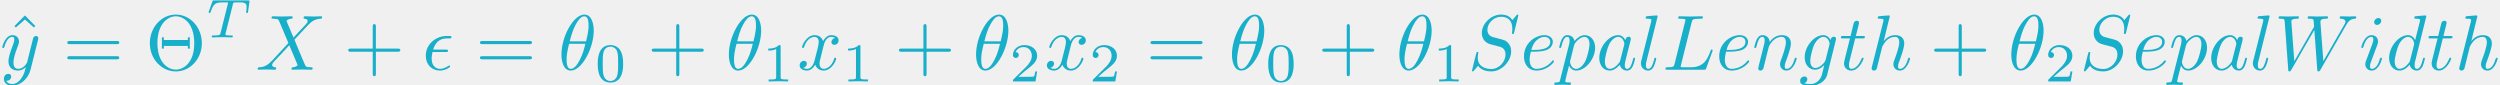
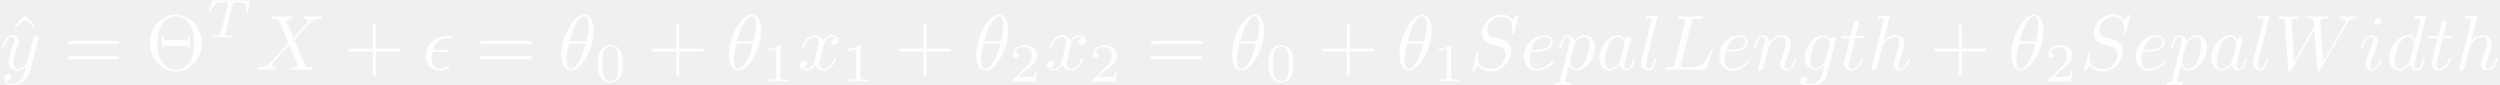
<svg xmlns="http://www.w3.org/2000/svg" xmlns:ns1="http://github.com/leegao/readme2tex/" xmlns:xlink="http://www.w3.org/1999/xlink" height="10.816pt" ns1:offset="0" version="1.1" viewBox="-19.004 -58.961 318.416 10.816" width="318.416pt">
  <defs>
    <path d="M7.183 -3.377C7.183 -5.41 5.679 -7.024 3.866 -7.024C2.082 -7.024 0.558 -5.43 0.558 -3.377C0.558 -1.335 2.092 0.219 3.866 0.219C5.679 0.219 7.183 -1.365 7.183 -3.377ZM3.875 -0.01C2.889 -0.01 1.524 -0.867 1.524 -3.377C1.524 -5.938 2.909 -6.804 3.866 -6.804C4.872 -6.804 6.217 -5.898 6.217 -3.377C6.217 -0.837 4.812 -0.01 3.875 -0.01ZM5.649 -4.125H5.4V-3.786H2.341V-4.125H2.092V-2.69H2.341V-3.029H5.4V-2.69H5.649V-4.125Z" id="g2-2" />
    <path d="M4.075 -2.291H6.854C6.994 -2.291 7.183 -2.291 7.183 -2.491S6.994 -2.69 6.854 -2.69H4.075V-5.479C4.075 -5.619 4.075 -5.808 3.875 -5.808S3.676 -5.619 3.676 -5.479V-2.69H0.887C0.747 -2.69 0.558 -2.69 0.558 -2.491S0.747 -2.291 0.887 -2.291H3.676V0.498C3.676 0.638 3.676 0.827 3.875 0.827S4.075 0.638 4.075 0.498V-2.291Z" id="g2-43" />
    <path d="M6.844 -3.258C6.994 -3.258 7.183 -3.258 7.183 -3.457S6.994 -3.656 6.854 -3.656H0.887C0.747 -3.656 0.558 -3.656 0.558 -3.457S0.747 -3.258 0.897 -3.258H6.844ZM6.854 -1.325C6.994 -1.325 7.183 -1.325 7.183 -1.524S6.994 -1.724 6.844 -1.724H0.897C0.747 -1.724 0.558 -1.724 0.558 -1.524S0.747 -1.325 0.887 -1.325H6.854Z" id="g2-61" />
    <path d="M2.491 -6.914L1.156 -5.559L1.335 -5.38L2.491 -6.396L3.636 -5.38L3.816 -5.559L2.491 -6.914Z" id="g2-94" />
    <path d="M2.969 -2.252C3.128 -2.252 3.308 -2.252 3.308 -2.421C3.308 -2.56 3.188 -2.56 3.019 -2.56H1.405C1.644 -3.407 2.202 -3.985 3.108 -3.985H3.417C3.587 -3.985 3.746 -3.985 3.746 -4.154C3.746 -4.294 3.616 -4.294 3.447 -4.294H3.098C1.803 -4.294 0.468 -3.298 0.468 -1.773C0.468 -0.677 1.215 0.11 2.271 0.11C2.919 0.11 3.567 -0.289 3.567 -0.399C3.567 -0.428 3.557 -0.538 3.467 -0.538C3.447 -0.538 3.427 -0.538 3.337 -0.478C3.029 -0.279 2.66 -0.11 2.291 -0.11C1.714 -0.11 1.215 -0.528 1.215 -1.405C1.215 -1.753 1.295 -2.132 1.325 -2.252H2.969Z" id="g0-15" />
    <path d="M4.533 -4.981C4.533 -5.639 4.354 -7.024 3.337 -7.024C1.953 -7.024 0.418 -4.214 0.418 -1.933C0.418 -0.996 0.707 0.11 1.614 0.11C3.019 0.11 4.533 -2.75 4.533 -4.981ZM1.474 -3.616C1.644 -4.254 1.843 -5.051 2.242 -5.758C2.511 -6.247 2.879 -6.804 3.328 -6.804C3.816 -6.804 3.875 -6.167 3.875 -5.599C3.875 -5.111 3.796 -4.603 3.557 -3.616H1.474ZM3.467 -3.298C3.357 -2.839 3.148 -1.993 2.77 -1.275C2.421 -0.598 2.042 -0.11 1.614 -0.11C1.285 -0.11 1.076 -0.399 1.076 -1.325C1.076 -1.743 1.136 -2.321 1.395 -3.298H3.467Z" id="g0-18" />
    <path d="M3.726 -6.027C3.816 -6.386 3.846 -6.496 4.782 -6.496C5.081 -6.496 5.161 -6.496 5.161 -6.685C5.161 -6.804 5.051 -6.804 5.001 -6.804C4.672 -6.804 3.856 -6.775 3.527 -6.775C3.228 -6.775 2.501 -6.804 2.202 -6.804C2.132 -6.804 2.012 -6.804 2.012 -6.605C2.012 -6.496 2.102 -6.496 2.291 -6.496C2.311 -6.496 2.501 -6.496 2.67 -6.476C2.849 -6.456 2.939 -6.446 2.939 -6.316C2.939 -6.276 2.929 -6.247 2.899 -6.127L1.564 -0.777C1.465 -0.389 1.445 -0.309 0.658 -0.309C0.488 -0.309 0.389 -0.309 0.389 -0.11C0.389 0 0.478 0 0.658 0H5.27C5.509 0 5.519 0 5.579 -0.169L6.366 -2.321C6.406 -2.431 6.406 -2.451 6.406 -2.461C6.406 -2.501 6.376 -2.57 6.286 -2.57S6.187 -2.521 6.117 -2.361C5.778 -1.445 5.34 -0.309 3.616 -0.309H2.68C2.54 -0.309 2.521 -0.309 2.461 -0.319C2.361 -0.329 2.331 -0.339 2.331 -0.418C2.331 -0.448 2.331 -0.468 2.381 -0.648L3.726 -6.027Z" id="g0-76" />
    <path d="M6.426 -6.924C6.426 -6.954 6.406 -7.024 6.316 -7.024C6.267 -7.024 6.257 -7.014 6.137 -6.874L5.659 -6.306C5.4 -6.775 4.882 -7.024 4.234 -7.024C2.969 -7.024 1.773 -5.878 1.773 -4.672C1.773 -3.866 2.301 -3.407 2.809 -3.258L3.875 -2.979C4.244 -2.889 4.792 -2.74 4.792 -1.923C4.792 -1.026 3.975 -0.09 2.999 -0.09C2.361 -0.09 1.255 -0.309 1.255 -1.544C1.255 -1.783 1.305 -2.022 1.315 -2.082C1.325 -2.122 1.335 -2.132 1.335 -2.152C1.335 -2.252 1.265 -2.262 1.215 -2.262S1.146 -2.252 1.116 -2.222C1.076 -2.182 0.518 0.09 0.518 0.12C0.518 0.179 0.568 0.219 0.628 0.219C0.677 0.219 0.687 0.209 0.807 0.07L1.295 -0.498C1.724 0.08 2.401 0.219 2.979 0.219C4.334 0.219 5.509 -1.106 5.509 -2.341C5.509 -3.029 5.171 -3.367 5.021 -3.507C4.792 -3.736 4.643 -3.776 3.756 -4.005C3.537 -4.065 3.178 -4.164 3.088 -4.184C2.819 -4.274 2.481 -4.563 2.481 -5.091C2.481 -5.898 3.278 -6.745 4.224 -6.745C5.051 -6.745 5.659 -6.316 5.659 -5.2C5.659 -4.882 5.619 -4.702 5.619 -4.643C5.619 -4.633 5.619 -4.543 5.738 -4.543C5.838 -4.543 5.848 -4.573 5.888 -4.742L6.426 -6.924Z" id="g0-83" />
    <path d="M9.136 -5.649C9.385 -6.087 9.624 -6.446 10.252 -6.496C10.341 -6.506 10.441 -6.506 10.441 -6.695C10.441 -6.735 10.401 -6.804 10.321 -6.804C10.082 -6.804 9.803 -6.775 9.554 -6.775C9.215 -6.775 8.847 -6.804 8.518 -6.804C8.458 -6.804 8.329 -6.804 8.329 -6.615C8.329 -6.506 8.418 -6.496 8.478 -6.496C8.717 -6.486 9.066 -6.406 9.066 -6.107C9.066 -5.998 9.016 -5.918 8.936 -5.778L6.247 -1.086L5.878 -6.027C5.868 -6.227 5.848 -6.486 6.575 -6.496C6.745 -6.496 6.844 -6.496 6.844 -6.695C6.844 -6.795 6.735 -6.804 6.695 -6.804C6.296 -6.804 5.878 -6.775 5.479 -6.775C5.25 -6.775 4.663 -6.804 4.433 -6.804C4.374 -6.804 4.244 -6.804 4.244 -6.605C4.244 -6.496 4.344 -6.496 4.483 -6.496C4.922 -6.496 4.991 -6.436 5.011 -6.247L5.071 -5.479L2.55 -1.086L2.172 -6.137C2.172 -6.257 2.172 -6.486 2.929 -6.496C3.029 -6.496 3.138 -6.496 3.138 -6.695C3.138 -6.804 3.019 -6.804 2.999 -6.804C2.6 -6.804 2.182 -6.775 1.773 -6.775C1.425 -6.775 1.066 -6.804 0.727 -6.804C0.677 -6.804 0.548 -6.804 0.548 -6.615C0.548 -6.496 0.638 -6.496 0.797 -6.496C1.295 -6.496 1.305 -6.406 1.325 -6.127L1.773 -0.04C1.783 0.139 1.793 0.219 1.933 0.219C2.052 0.219 2.082 0.159 2.172 0.01L5.101 -5.071L5.469 -0.04C5.489 0.169 5.509 0.219 5.629 0.219C5.758 0.219 5.818 0.12 5.868 0.03L9.136 -5.649Z" id="g0-87" />
    <path d="M4.832 -4.095L3.995 -6.077C3.965 -6.157 3.945 -6.197 3.945 -6.207C3.945 -6.267 4.115 -6.456 4.533 -6.496C4.633 -6.506 4.732 -6.516 4.732 -6.685C4.732 -6.804 4.613 -6.804 4.583 -6.804C4.174 -6.804 3.746 -6.775 3.328 -6.775C3.078 -6.775 2.461 -6.804 2.212 -6.804C2.152 -6.804 2.032 -6.804 2.032 -6.605C2.032 -6.496 2.132 -6.496 2.262 -6.496C2.859 -6.496 2.919 -6.396 3.009 -6.177L4.184 -3.397L2.082 -1.136L1.953 -1.026C1.465 -0.498 0.996 -0.339 0.488 -0.309C0.359 -0.299 0.269 -0.299 0.269 -0.11C0.269 -0.1 0.269 0 0.399 0C0.697 0 1.026 -0.03 1.335 -0.03C1.704 -0.03 2.092 0 2.451 0C2.511 0 2.63 0 2.63 -0.199C2.63 -0.299 2.531 -0.309 2.511 -0.309C2.421 -0.319 2.112 -0.339 2.112 -0.618C2.112 -0.777 2.262 -0.936 2.381 -1.066L3.397 -2.142L4.294 -3.118L5.3 -0.737C5.34 -0.628 5.35 -0.618 5.35 -0.598C5.35 -0.518 5.161 -0.349 4.772 -0.309C4.663 -0.299 4.573 -0.289 4.573 -0.12C4.573 0 4.682 0 4.722 0C5.001 0 5.699 -0.03 5.978 -0.03C6.227 -0.03 6.834 0 7.083 0C7.153 0 7.273 0 7.273 -0.189C7.273 -0.309 7.173 -0.309 7.093 -0.309C6.426 -0.319 6.406 -0.349 6.237 -0.747C5.848 -1.674 5.181 -3.228 4.951 -3.826C5.629 -4.523 6.675 -5.709 6.994 -5.988C7.283 -6.227 7.661 -6.466 8.259 -6.496C8.389 -6.506 8.478 -6.506 8.478 -6.695C8.478 -6.705 8.478 -6.804 8.349 -6.804C8.05 -6.804 7.721 -6.775 7.412 -6.775C7.044 -6.775 6.665 -6.804 6.306 -6.804C6.247 -6.804 6.117 -6.804 6.117 -6.605C6.117 -6.535 6.167 -6.506 6.237 -6.496C6.326 -6.486 6.635 -6.466 6.635 -6.187C6.635 -6.047 6.526 -5.918 6.446 -5.828L4.832 -4.095Z" id="g0-88" />
    <path d="M3.716 -3.766C3.537 -4.134 3.248 -4.403 2.8 -4.403C1.634 -4.403 0.399 -2.939 0.399 -1.484C0.399 -0.548 0.946 0.11 1.724 0.11C1.923 0.11 2.421 0.07 3.019 -0.638C3.098 -0.219 3.447 0.11 3.925 0.11C4.274 0.11 4.503 -0.12 4.663 -0.438C4.832 -0.797 4.961 -1.405 4.961 -1.425C4.961 -1.524 4.872 -1.524 4.842 -1.524C4.742 -1.524 4.732 -1.484 4.702 -1.345C4.533 -0.697 4.354 -0.11 3.945 -0.11C3.676 -0.11 3.646 -0.369 3.646 -0.568C3.646 -0.787 3.666 -0.867 3.776 -1.305C3.885 -1.724 3.905 -1.823 3.995 -2.202L4.354 -3.597C4.423 -3.875 4.423 -3.895 4.423 -3.935C4.423 -4.105 4.304 -4.204 4.134 -4.204C3.895 -4.204 3.746 -3.985 3.716 -3.766ZM3.068 -1.186C3.019 -1.006 3.019 -0.986 2.869 -0.817C2.431 -0.269 2.022 -0.11 1.743 -0.11C1.245 -0.11 1.106 -0.658 1.106 -1.046C1.106 -1.544 1.425 -2.77 1.654 -3.228C1.963 -3.816 2.411 -4.184 2.809 -4.184C3.457 -4.184 3.597 -3.367 3.597 -3.308S3.577 -3.188 3.567 -3.138L3.068 -1.186Z" id="g0-97" />
    <path d="M5.141 -6.804C5.141 -6.814 5.141 -6.914 5.011 -6.914C4.862 -6.914 3.915 -6.824 3.746 -6.804C3.666 -6.795 3.606 -6.745 3.606 -6.615C3.606 -6.496 3.696 -6.496 3.846 -6.496C4.324 -6.496 4.344 -6.426 4.344 -6.326L4.314 -6.127L3.716 -3.766C3.537 -4.134 3.248 -4.403 2.8 -4.403C1.634 -4.403 0.399 -2.939 0.399 -1.484C0.399 -0.548 0.946 0.11 1.724 0.11C1.923 0.11 2.421 0.07 3.019 -0.638C3.098 -0.219 3.447 0.11 3.925 0.11C4.274 0.11 4.503 -0.12 4.663 -0.438C4.832 -0.797 4.961 -1.405 4.961 -1.425C4.961 -1.524 4.872 -1.524 4.842 -1.524C4.742 -1.524 4.732 -1.484 4.702 -1.345C4.533 -0.697 4.354 -0.11 3.945 -0.11C3.676 -0.11 3.646 -0.369 3.646 -0.568C3.646 -0.807 3.666 -0.877 3.706 -1.046L5.141 -6.804ZM3.068 -1.186C3.019 -1.006 3.019 -0.986 2.869 -0.817C2.431 -0.269 2.022 -0.11 1.743 -0.11C1.245 -0.11 1.106 -0.658 1.106 -1.046C1.106 -1.544 1.425 -2.77 1.654 -3.228C1.963 -3.816 2.411 -4.184 2.809 -4.184C3.457 -4.184 3.597 -3.367 3.597 -3.308S3.577 -3.188 3.567 -3.138L3.068 -1.186Z" id="g0-100" />
    <path d="M1.863 -2.301C2.152 -2.301 2.889 -2.321 3.387 -2.531C4.085 -2.829 4.134 -3.417 4.134 -3.557C4.134 -3.995 3.756 -4.403 3.068 -4.403C1.963 -4.403 0.458 -3.437 0.458 -1.694C0.458 -0.677 1.046 0.11 2.022 0.11C3.447 0.11 4.284 -0.946 4.284 -1.066C4.284 -1.126 4.224 -1.196 4.164 -1.196C4.115 -1.196 4.095 -1.176 4.035 -1.096C3.248 -0.11 2.162 -0.11 2.042 -0.11C1.265 -0.11 1.176 -0.946 1.176 -1.265C1.176 -1.385 1.186 -1.694 1.335 -2.301H1.863ZM1.395 -2.521C1.783 -4.035 2.809 -4.184 3.068 -4.184C3.537 -4.184 3.806 -3.895 3.806 -3.557C3.806 -2.521 2.212 -2.521 1.803 -2.521H1.395Z" id="g0-101" />
    <path d="M4.692 -3.756C4.702 -3.816 4.722 -3.866 4.722 -3.935C4.722 -4.105 4.603 -4.204 4.433 -4.204C4.334 -4.204 4.065 -4.134 4.025 -3.776C3.846 -4.144 3.497 -4.403 3.098 -4.403C1.963 -4.403 0.727 -3.009 0.727 -1.574C0.727 -0.588 1.335 0 2.052 0C2.64 0 3.108 -0.468 3.208 -0.578L3.218 -0.568C3.009 0.319 2.889 0.727 2.889 0.747C2.849 0.837 2.511 1.823 1.455 1.823C1.265 1.823 0.936 1.813 0.658 1.724C0.956 1.634 1.066 1.375 1.066 1.205C1.066 1.046 0.956 0.857 0.687 0.857C0.468 0.857 0.149 1.036 0.149 1.435C0.149 1.843 0.518 2.042 1.474 2.042C2.72 2.042 3.437 1.265 3.587 0.667L4.692 -3.756ZM3.397 -1.275C3.337 -1.016 3.108 -0.767 2.889 -0.578C2.68 -0.399 2.371 -0.219 2.082 -0.219C1.584 -0.219 1.435 -0.737 1.435 -1.136C1.435 -1.614 1.724 -2.79 1.993 -3.298C2.262 -3.786 2.69 -4.184 3.108 -4.184C3.766 -4.184 3.905 -3.377 3.905 -3.328S3.885 -3.218 3.875 -3.178L3.397 -1.275Z" id="g0-103" />
    <path d="M2.859 -6.804C2.859 -6.814 2.859 -6.914 2.73 -6.914C2.501 -6.914 1.773 -6.834 1.514 -6.814C1.435 -6.804 1.325 -6.795 1.325 -6.615C1.325 -6.496 1.415 -6.496 1.564 -6.496C2.042 -6.496 2.062 -6.426 2.062 -6.326L2.032 -6.127L0.588 -0.389C0.548 -0.249 0.548 -0.229 0.548 -0.169C0.548 0.06 0.747 0.11 0.837 0.11C0.996 0.11 1.156 -0.01 1.205 -0.149L1.395 -0.907L1.614 -1.803C1.674 -2.022 1.733 -2.242 1.783 -2.471C1.803 -2.531 1.883 -2.859 1.893 -2.919C1.923 -3.009 2.232 -3.567 2.57 -3.836C2.79 -3.995 3.098 -4.184 3.527 -4.184S4.065 -3.846 4.065 -3.487C4.065 -2.949 3.686 -1.863 3.447 -1.255C3.367 -1.026 3.318 -0.907 3.318 -0.707C3.318 -0.239 3.666 0.11 4.134 0.11C5.071 0.11 5.44 -1.345 5.44 -1.425C5.44 -1.524 5.35 -1.524 5.32 -1.524C5.22 -1.524 5.22 -1.494 5.171 -1.345C5.021 -0.817 4.702 -0.11 4.154 -0.11C3.985 -0.11 3.915 -0.209 3.915 -0.438C3.915 -0.687 4.005 -0.927 4.095 -1.146C4.254 -1.574 4.702 -2.76 4.702 -3.337C4.702 -3.985 4.304 -4.403 3.557 -4.403C2.929 -4.403 2.451 -4.095 2.082 -3.636L2.859 -6.804Z" id="g0-104" />
    <path d="M2.829 -6.227C2.829 -6.426 2.69 -6.585 2.461 -6.585C2.192 -6.585 1.923 -6.326 1.923 -6.057C1.923 -5.868 2.062 -5.699 2.301 -5.699C2.531 -5.699 2.829 -5.928 2.829 -6.227ZM2.072 -2.481C2.192 -2.77 2.192 -2.79 2.291 -3.059C2.371 -3.258 2.421 -3.397 2.421 -3.587C2.421 -4.035 2.102 -4.403 1.604 -4.403C0.667 -4.403 0.289 -2.959 0.289 -2.869C0.289 -2.77 0.389 -2.77 0.408 -2.77C0.508 -2.77 0.518 -2.79 0.568 -2.949C0.837 -3.885 1.235 -4.184 1.574 -4.184C1.654 -4.184 1.823 -4.184 1.823 -3.866C1.823 -3.656 1.753 -3.447 1.714 -3.347C1.634 -3.088 1.186 -1.933 1.026 -1.504C0.927 -1.245 0.797 -0.917 0.797 -0.707C0.797 -0.239 1.136 0.11 1.614 0.11C2.55 0.11 2.919 -1.335 2.919 -1.425C2.919 -1.524 2.829 -1.524 2.8 -1.524C2.7 -1.524 2.7 -1.494 2.65 -1.345C2.471 -0.717 2.142 -0.11 1.634 -0.11C1.465 -0.11 1.395 -0.209 1.395 -0.438C1.395 -0.687 1.455 -0.827 1.684 -1.435L2.072 -2.481Z" id="g0-105" />
    <path d="M2.57 -6.804C2.57 -6.814 2.57 -6.914 2.441 -6.914C2.212 -6.914 1.484 -6.834 1.225 -6.814C1.146 -6.804 1.036 -6.795 1.036 -6.605C1.036 -6.496 1.136 -6.496 1.285 -6.496C1.763 -6.496 1.773 -6.406 1.773 -6.326L1.743 -6.127L0.488 -1.146C0.458 -1.036 0.438 -0.966 0.438 -0.807C0.438 -0.239 0.877 0.11 1.345 0.11C1.674 0.11 1.923 -0.09 2.092 -0.448C2.271 -0.827 2.391 -1.405 2.391 -1.425C2.391 -1.524 2.301 -1.524 2.271 -1.524C2.172 -1.524 2.162 -1.484 2.132 -1.345C1.963 -0.697 1.773 -0.11 1.375 -0.11C1.076 -0.11 1.076 -0.428 1.076 -0.568C1.076 -0.807 1.086 -0.857 1.136 -1.046L2.57 -6.804Z" id="g0-108" />
    <path d="M0.877 -0.588C0.847 -0.438 0.787 -0.209 0.787 -0.159C0.787 0.02 0.927 0.11 1.076 0.11C1.196 0.11 1.375 0.03 1.445 -0.169C1.455 -0.189 1.574 -0.658 1.634 -0.907L1.853 -1.803C1.913 -2.022 1.973 -2.242 2.022 -2.471C2.062 -2.64 2.142 -2.929 2.152 -2.969C2.301 -3.278 2.829 -4.184 3.776 -4.184C4.224 -4.184 4.314 -3.816 4.314 -3.487C4.314 -2.869 3.826 -1.594 3.666 -1.166C3.577 -0.936 3.567 -0.817 3.567 -0.707C3.567 -0.239 3.915 0.11 4.384 0.11C5.32 0.11 5.689 -1.345 5.689 -1.425C5.689 -1.524 5.599 -1.524 5.569 -1.524C5.469 -1.524 5.469 -1.494 5.42 -1.345C5.22 -0.667 4.892 -0.11 4.403 -0.11C4.234 -0.11 4.164 -0.209 4.164 -0.438C4.164 -0.687 4.254 -0.927 4.344 -1.146C4.533 -1.674 4.951 -2.77 4.951 -3.337C4.951 -4.005 4.523 -4.403 3.806 -4.403C2.909 -4.403 2.421 -3.766 2.252 -3.537C2.202 -4.095 1.793 -4.403 1.335 -4.403S0.687 -4.015 0.588 -3.836C0.428 -3.497 0.289 -2.909 0.289 -2.869C0.289 -2.77 0.389 -2.77 0.408 -2.77C0.508 -2.77 0.518 -2.78 0.578 -2.999C0.747 -3.706 0.946 -4.184 1.305 -4.184C1.504 -4.184 1.614 -4.055 1.614 -3.726C1.614 -3.517 1.584 -3.407 1.455 -2.889L0.877 -0.588Z" id="g0-110" />
    <path d="M0.448 1.215C0.369 1.554 0.349 1.624 -0.09 1.624C-0.209 1.624 -0.319 1.624 -0.319 1.813C-0.319 1.893 -0.269 1.933 -0.189 1.933C0.08 1.933 0.369 1.903 0.648 1.903C0.976 1.903 1.315 1.933 1.634 1.933C1.684 1.933 1.813 1.933 1.813 1.733C1.813 1.624 1.714 1.624 1.574 1.624C1.076 1.624 1.076 1.554 1.076 1.465C1.076 1.345 1.494 -0.279 1.564 -0.528C1.694 -0.239 1.973 0.11 2.481 0.11C3.636 0.11 4.882 -1.345 4.882 -2.809C4.882 -3.746 4.314 -4.403 3.557 -4.403C3.059 -4.403 2.58 -4.045 2.252 -3.656C2.152 -4.194 1.724 -4.403 1.355 -4.403C0.897 -4.403 0.707 -4.015 0.618 -3.836C0.438 -3.497 0.309 -2.899 0.309 -2.869C0.309 -2.77 0.408 -2.77 0.428 -2.77C0.528 -2.77 0.538 -2.78 0.598 -2.999C0.767 -3.706 0.966 -4.184 1.325 -4.184C1.494 -4.184 1.634 -4.105 1.634 -3.726C1.634 -3.497 1.604 -3.387 1.564 -3.218L0.448 1.215ZM2.202 -3.108C2.271 -3.377 2.54 -3.656 2.72 -3.806C3.068 -4.115 3.357 -4.184 3.527 -4.184C3.925 -4.184 4.164 -3.836 4.164 -3.248S3.836 -1.514 3.656 -1.136C3.318 -0.438 2.839 -0.11 2.471 -0.11C1.813 -0.11 1.684 -0.936 1.684 -0.996C1.684 -1.016 1.684 -1.036 1.714 -1.156L2.202 -3.108Z" id="g0-112" />
    <path d="M2.052 -3.985H2.989C3.188 -3.985 3.288 -3.985 3.288 -4.184C3.288 -4.294 3.188 -4.294 3.009 -4.294H2.132C2.491 -5.709 2.54 -5.908 2.54 -5.968C2.54 -6.137 2.421 -6.237 2.252 -6.237C2.222 -6.237 1.943 -6.227 1.853 -5.878L1.465 -4.294H0.528C0.329 -4.294 0.229 -4.294 0.229 -4.105C0.229 -3.985 0.309 -3.985 0.508 -3.985H1.385C0.667 -1.156 0.628 -0.986 0.628 -0.807C0.628 -0.269 1.006 0.11 1.544 0.11C2.56 0.11 3.128 -1.345 3.128 -1.425C3.128 -1.524 3.049 -1.524 3.009 -1.524C2.919 -1.524 2.909 -1.494 2.859 -1.385C2.431 -0.349 1.903 -0.11 1.564 -0.11C1.355 -0.11 1.255 -0.239 1.255 -0.568C1.255 -0.807 1.275 -0.877 1.315 -1.046L2.052 -3.985Z" id="g0-116" />
    <path d="M3.328 -3.009C3.387 -3.268 3.616 -4.184 4.314 -4.184C4.364 -4.184 4.603 -4.184 4.812 -4.055C4.533 -4.005 4.334 -3.756 4.334 -3.517C4.334 -3.357 4.443 -3.168 4.712 -3.168C4.932 -3.168 5.25 -3.347 5.25 -3.746C5.25 -4.264 4.663 -4.403 4.324 -4.403C3.746 -4.403 3.397 -3.875 3.278 -3.646C3.029 -4.304 2.491 -4.403 2.202 -4.403C1.166 -4.403 0.598 -3.118 0.598 -2.869C0.598 -2.77 0.697 -2.77 0.717 -2.77C0.797 -2.77 0.827 -2.79 0.847 -2.879C1.186 -3.935 1.843 -4.184 2.182 -4.184C2.371 -4.184 2.72 -4.095 2.72 -3.517C2.72 -3.208 2.55 -2.54 2.182 -1.146C2.022 -0.528 1.674 -0.11 1.235 -0.11C1.176 -0.11 0.946 -0.11 0.737 -0.239C0.986 -0.289 1.205 -0.498 1.205 -0.777C1.205 -1.046 0.986 -1.126 0.837 -1.126C0.538 -1.126 0.289 -0.867 0.289 -0.548C0.289 -0.09 0.787 0.11 1.225 0.11C1.883 0.11 2.242 -0.588 2.271 -0.648C2.391 -0.279 2.75 0.11 3.347 0.11C4.374 0.11 4.941 -1.176 4.941 -1.425C4.941 -1.524 4.852 -1.524 4.822 -1.524C4.732 -1.524 4.712 -1.484 4.692 -1.415C4.364 -0.349 3.686 -0.11 3.367 -0.11C2.979 -0.11 2.819 -0.428 2.819 -0.767C2.819 -0.986 2.879 -1.205 2.989 -1.644L3.328 -3.009Z" id="g0-120" />
    <path d="M4.842 -3.796C4.882 -3.935 4.882 -3.955 4.882 -4.025C4.882 -4.204 4.742 -4.294 4.593 -4.294C4.493 -4.294 4.334 -4.234 4.244 -4.085C4.224 -4.035 4.144 -3.726 4.105 -3.547C4.035 -3.288 3.965 -3.019 3.905 -2.75L3.457 -0.956C3.417 -0.807 2.989 -0.11 2.331 -0.11C1.823 -0.11 1.714 -0.548 1.714 -0.917C1.714 -1.375 1.883 -1.993 2.222 -2.869C2.381 -3.278 2.421 -3.387 2.421 -3.587C2.421 -4.035 2.102 -4.403 1.604 -4.403C0.658 -4.403 0.289 -2.959 0.289 -2.869C0.289 -2.77 0.389 -2.77 0.408 -2.77C0.508 -2.77 0.518 -2.79 0.568 -2.949C0.837 -3.885 1.235 -4.184 1.574 -4.184C1.654 -4.184 1.823 -4.184 1.823 -3.866C1.823 -3.616 1.724 -3.357 1.654 -3.168C1.255 -2.112 1.076 -1.544 1.076 -1.076C1.076 -0.189 1.704 0.11 2.291 0.11C2.68 0.11 3.019 -0.06 3.298 -0.339C3.168 0.179 3.049 0.667 2.65 1.196C2.391 1.534 2.012 1.823 1.554 1.823C1.415 1.823 0.966 1.793 0.797 1.405C0.956 1.405 1.086 1.405 1.225 1.285C1.325 1.196 1.425 1.066 1.425 0.877C1.425 0.568 1.156 0.528 1.056 0.528C0.827 0.528 0.498 0.687 0.498 1.176C0.498 1.674 0.936 2.042 1.554 2.042C2.58 2.042 3.606 1.136 3.885 0.01L4.842 -3.796Z" id="g0-121" />
    <path d="M3.389 -4.219C3.438 -4.421 3.452 -4.442 3.605 -4.456C3.64 -4.463 3.884 -4.463 4.024 -4.463C4.449 -4.463 4.631 -4.463 4.805 -4.407C5.119 -4.31 5.133 -4.108 5.133 -3.857C5.133 -3.745 5.133 -3.654 5.084 -3.292L5.07 -3.215C5.07 -3.145 5.119 -3.11 5.189 -3.11C5.293 -3.11 5.307 -3.173 5.321 -3.285L5.509 -4.617C5.509 -4.714 5.426 -4.714 5.3 -4.714H1.011C0.837 -4.714 0.823 -4.714 0.774 -4.568L0.335 -3.333C0.328 -3.306 0.3 -3.243 0.3 -3.208C0.3 -3.18 0.314 -3.11 0.418 -3.11C0.509 -3.11 0.523 -3.145 0.565 -3.278C0.969 -4.394 1.2 -4.463 2.26 -4.463H2.552C2.762 -4.463 2.769 -4.456 2.769 -4.394C2.769 -4.387 2.769 -4.352 2.741 -4.247L1.82 -0.579C1.757 -0.321 1.736 -0.251 1.004 -0.251C0.753 -0.251 0.69 -0.251 0.69 -0.098C0.69 -0.077 0.704 0 0.809 0C1.004 0 1.213 -0.021 1.409 -0.021S1.813 -0.028 2.008 -0.028S2.441 -0.028 2.636 -0.021C2.824 -0.014 3.034 0 3.222 0C3.278 0 3.382 0 3.382 -0.153C3.382 -0.251 3.313 -0.251 3.096 -0.251C2.964 -0.251 2.824 -0.258 2.692 -0.265C2.455 -0.286 2.441 -0.314 2.441 -0.398C2.441 -0.446 2.441 -0.46 2.469 -0.558L3.389 -4.219Z" id="g1-84" />
    <path d="M3.599 -2.225C3.599 -2.992 3.508 -3.543 3.187 -4.031C2.971 -4.352 2.538 -4.631 1.981 -4.631C0.363 -4.631 0.363 -2.727 0.363 -2.225S0.363 0.139 1.981 0.139S3.599 -1.723 3.599 -2.225ZM1.981 -0.056C1.66 -0.056 1.234 -0.244 1.095 -0.816C0.997 -1.227 0.997 -1.799 0.997 -2.315C0.997 -2.824 0.997 -3.354 1.102 -3.738C1.248 -4.289 1.695 -4.435 1.981 -4.435C2.357 -4.435 2.72 -4.205 2.845 -3.801C2.957 -3.424 2.964 -2.922 2.964 -2.315C2.964 -1.799 2.964 -1.283 2.873 -0.844C2.734 -0.209 2.26 -0.056 1.981 -0.056Z" id="g3-48" />
    <path d="M2.336 -4.435C2.336 -4.624 2.322 -4.631 2.127 -4.631C1.681 -4.191 1.046 -4.184 0.76 -4.184V-3.933C0.928 -3.933 1.388 -3.933 1.771 -4.129V-0.572C1.771 -0.342 1.771 -0.251 1.074 -0.251H0.809V0C0.934 -0.007 1.792 -0.028 2.05 -0.028C2.267 -0.028 3.145 -0.007 3.299 0V-0.251H3.034C2.336 -0.251 2.336 -0.342 2.336 -0.572V-4.435Z" id="g3-49" />
    <path d="M3.522 -1.269H3.285C3.264 -1.116 3.194 -0.704 3.103 -0.635C3.048 -0.593 2.511 -0.593 2.413 -0.593H1.13C1.862 -1.241 2.106 -1.437 2.525 -1.764C3.041 -2.176 3.522 -2.608 3.522 -3.271C3.522 -4.115 2.783 -4.631 1.89 -4.631C1.025 -4.631 0.439 -4.024 0.439 -3.382C0.439 -3.027 0.739 -2.992 0.809 -2.992C0.976 -2.992 1.179 -3.11 1.179 -3.361C1.179 -3.487 1.13 -3.731 0.767 -3.731C0.983 -4.226 1.458 -4.38 1.785 -4.38C2.483 -4.38 2.845 -3.836 2.845 -3.271C2.845 -2.664 2.413 -2.183 2.19 -1.932L0.509 -0.272C0.439 -0.209 0.439 -0.195 0.439 0H3.313L3.522 -1.269Z" id="g3-50" />
  </defs>
-   <g fill-opacity="0.9" id="page1" fill="#00a8c6">
+   <g fill-opacity="0.9" id="page1" fill="#FFFFFF">
    <use x="-18.32" y="-50.082" xlink:href="#g2-94" />
    <use x="-19.004" y="-50.082" xlink:href="#g0-121" />
    <use x="-10.994" y="-50.082" xlink:href="#g2-61" />
    <use x="-0.478" y="-50.082" xlink:href="#g2-2" />
    <use x="7.27" y="-54.196" xlink:href="#g1-84" />
    <use x="13.546" y="-50.082" xlink:href="#g0-88" />
    <use x="24.796" y="-50.082" xlink:href="#g2-43" />
    <use x="34.759" y="-50.082" xlink:href="#g0-15" />
    <use x="41.57" y="-50.082" xlink:href="#g2-61" />
    <use x="52.086" y="-50.082" xlink:href="#g0-18" />
    <use x="56.763" y="-48.588" xlink:href="#g3-48" />
    <use x="63.446" y="-50.082" xlink:href="#g2-43" />
    <use x="73.409" y="-50.082" xlink:href="#g0-18" />
    <use x="78.085" y="-48.588" xlink:href="#g3-49" />
    <use x="82.555" y="-50.082" xlink:href="#g0-120" />
    <use x="88.249" y="-48.588" xlink:href="#g3-49" />
    <use x="94.932" y="-50.082" xlink:href="#g2-43" />
    <use x="104.895" y="-50.082" xlink:href="#g0-18" />
    <use x="109.572" y="-48.588" xlink:href="#g3-50" />
    <use x="114.041" y="-50.082" xlink:href="#g0-120" />
    <use x="119.735" y="-48.588" xlink:href="#g3-50" />
    <use x="126.972" y="-50.082" xlink:href="#g2-61" />
    <use x="137.488" y="-50.082" xlink:href="#g0-18" />
    <use x="142.164" y="-48.588" xlink:href="#g3-48" />
    <use x="148.848" y="-50.082" xlink:href="#g2-43" />
    <use x="158.81" y="-50.082" xlink:href="#g0-18" />
    <use x="163.487" y="-48.588" xlink:href="#g3-49" />
    <use x="167.957" y="-50.082" xlink:href="#g0-83" />
    <use x="174.64" y="-50.082" xlink:href="#g0-101" />
    <use x="179.279" y="-50.082" xlink:href="#g0-112" />
    <use x="184.291" y="-50.082" xlink:href="#g0-97" />
    <use x="189.557" y="-50.082" xlink:href="#g0-108" />
    <use x="192.726" y="-50.082" xlink:href="#g0-76" />
    <use x="199.506" y="-50.082" xlink:href="#g0-101" />
    <use x="204.145" y="-50.082" xlink:href="#g0-110" />
    <use x="210.125" y="-50.082" xlink:href="#g0-103" />
    <use x="215.234" y="-50.082" xlink:href="#g0-116" />
    <use x="218.832" y="-50.082" xlink:href="#g0-104" />
    <use x="226.786" y="-50.082" xlink:href="#g2-43" />
    <use x="236.748" y="-50.082" xlink:href="#g0-18" />
    <use x="241.425" y="-48.588" xlink:href="#g3-50" />
    <use x="245.895" y="-50.082" xlink:href="#g0-83" />
    <use x="252.578" y="-50.082" xlink:href="#g0-101" />
    <use x="257.217" y="-50.082" xlink:href="#g0-112" />
    <use x="262.229" y="-50.082" xlink:href="#g0-97" />
    <use x="267.496" y="-50.082" xlink:href="#g0-108" />
    <use x="270.664" y="-50.082" xlink:href="#g0-87" />
    <use x="281.457" y="-50.082" xlink:href="#g0-105" />
    <use x="284.889" y="-50.082" xlink:href="#g0-100" />
    <use x="290.075" y="-50.082" xlink:href="#g0-116" />
    <use x="293.672" y="-50.082" xlink:href="#g0-104" />
  </g>
</svg>
